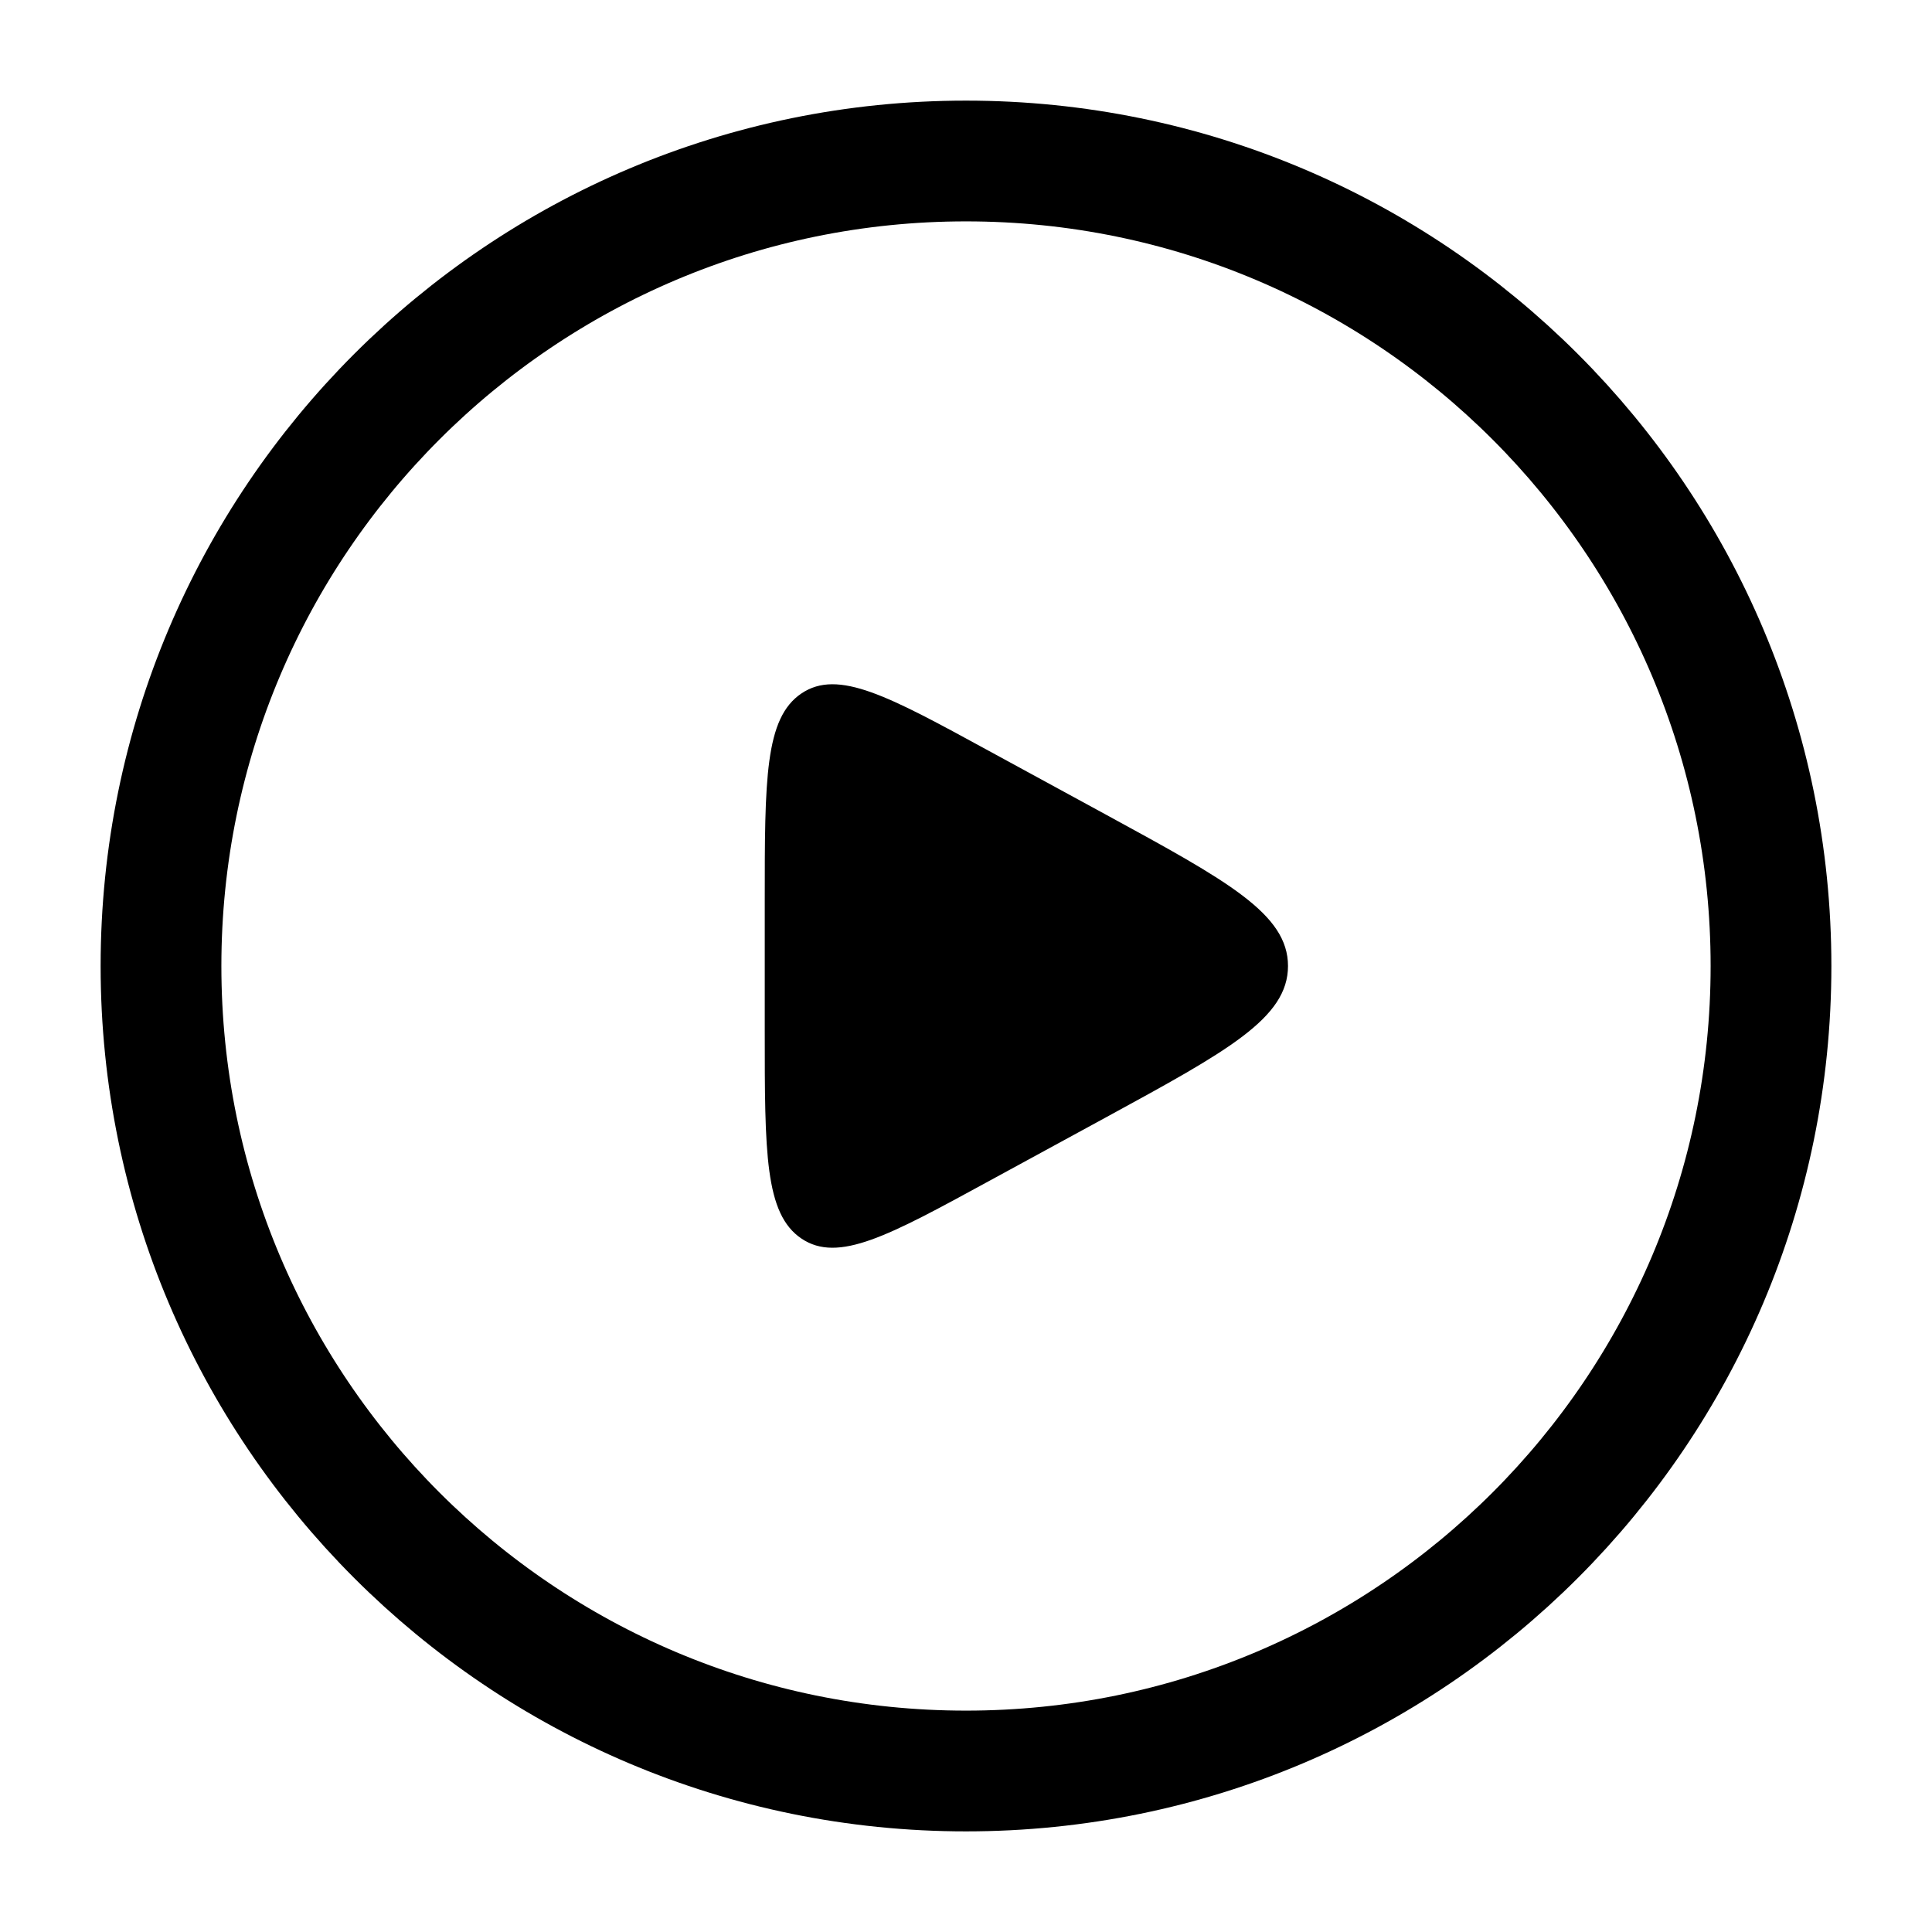
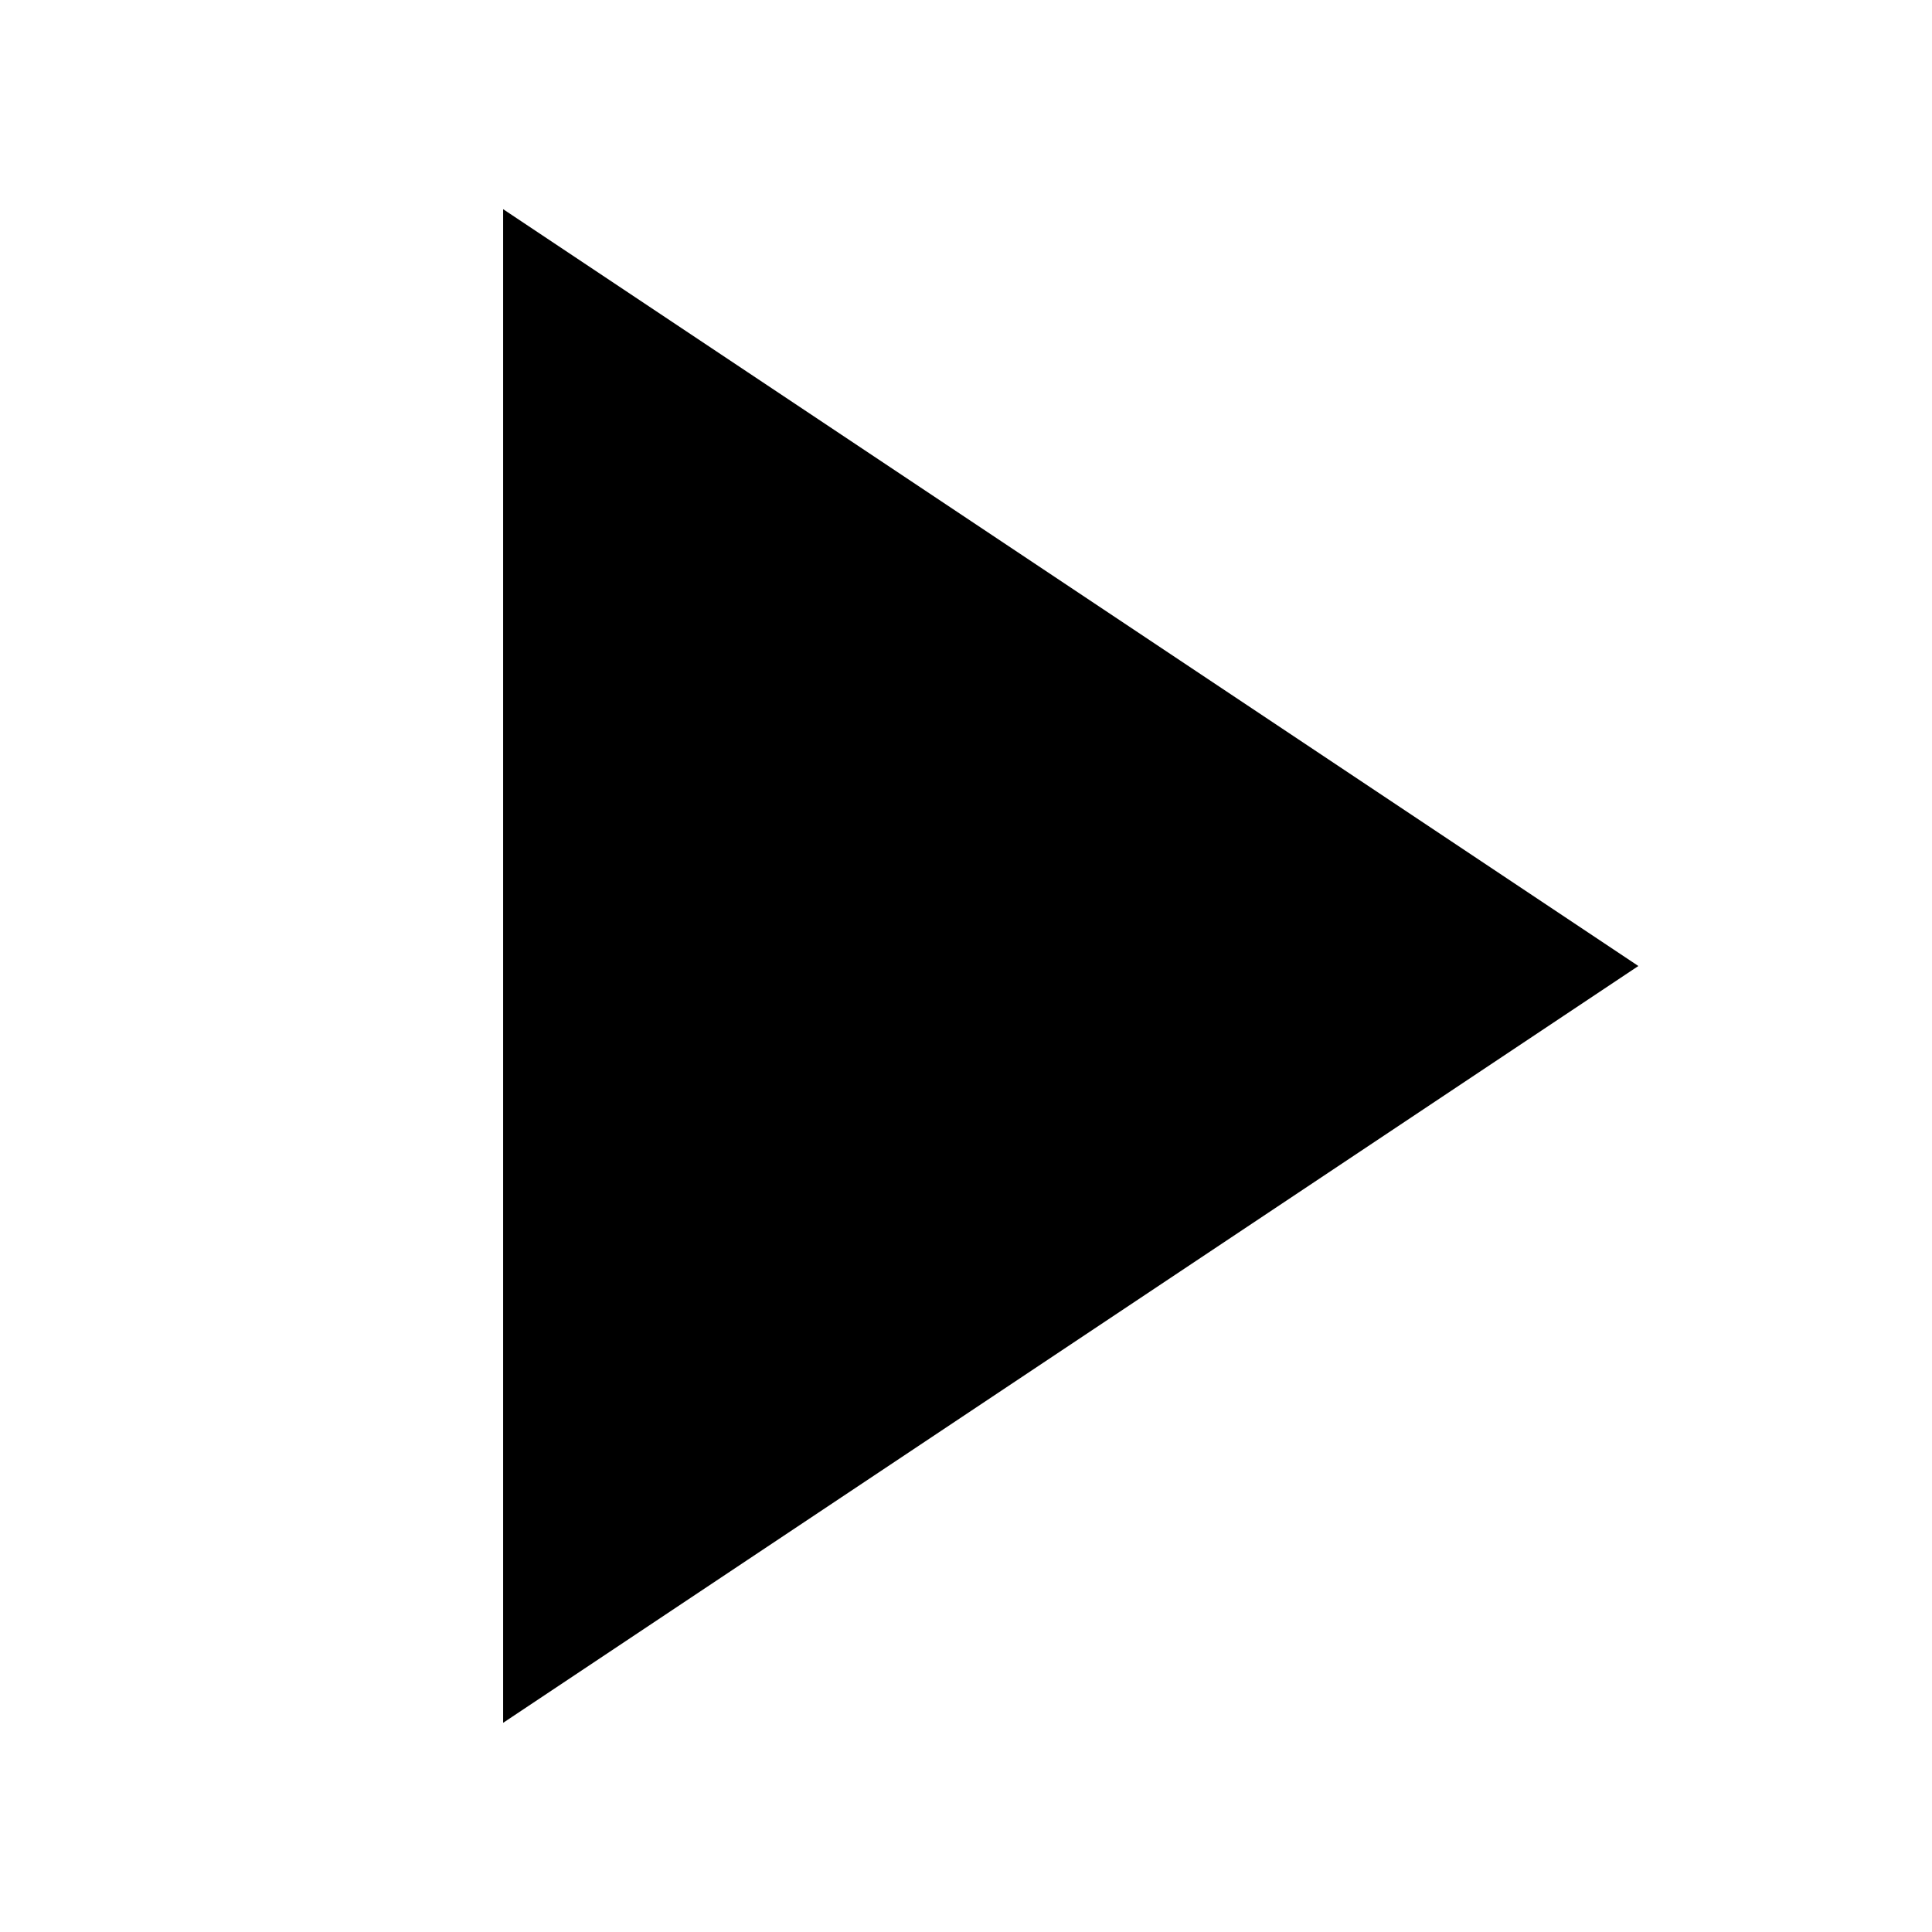
- <svg xmlns="http://www.w3.org/2000/svg" viewBox="0 0 24 24" width="28" height="28" color="#000000" fill="none">
-   <circle cx="12" cy="12" r="10" stroke="currentColor" stroke-width="1.5" />
-   <path d="M9.5 11.2V12.8C9.5 14.319 9.5 15.079 9.956 15.386C10.412 15.693 11.035 15.354 12.281 14.674L13.75 13.874C15.25 13.056 16 12.647 16 12C16 11.353 15.25 10.944 13.75 10.126L12.281 9.326C11.035 8.646 10.412 8.307 9.956 8.614C9.5 8.921 9.5 9.681 9.5 11.2Z" fill="currentColor" />
+ <svg xmlns="http://www.w3.org/2000/svg" viewBox="0 0 24 24" width="32" height="32" color="#000000" fill="none">
+   <path d="M7 4L19 12L7 20V4Z" stroke="currentColor" stroke-width="1.5" stroke-linejoin="miter" fill="currentColor" />
</svg>
